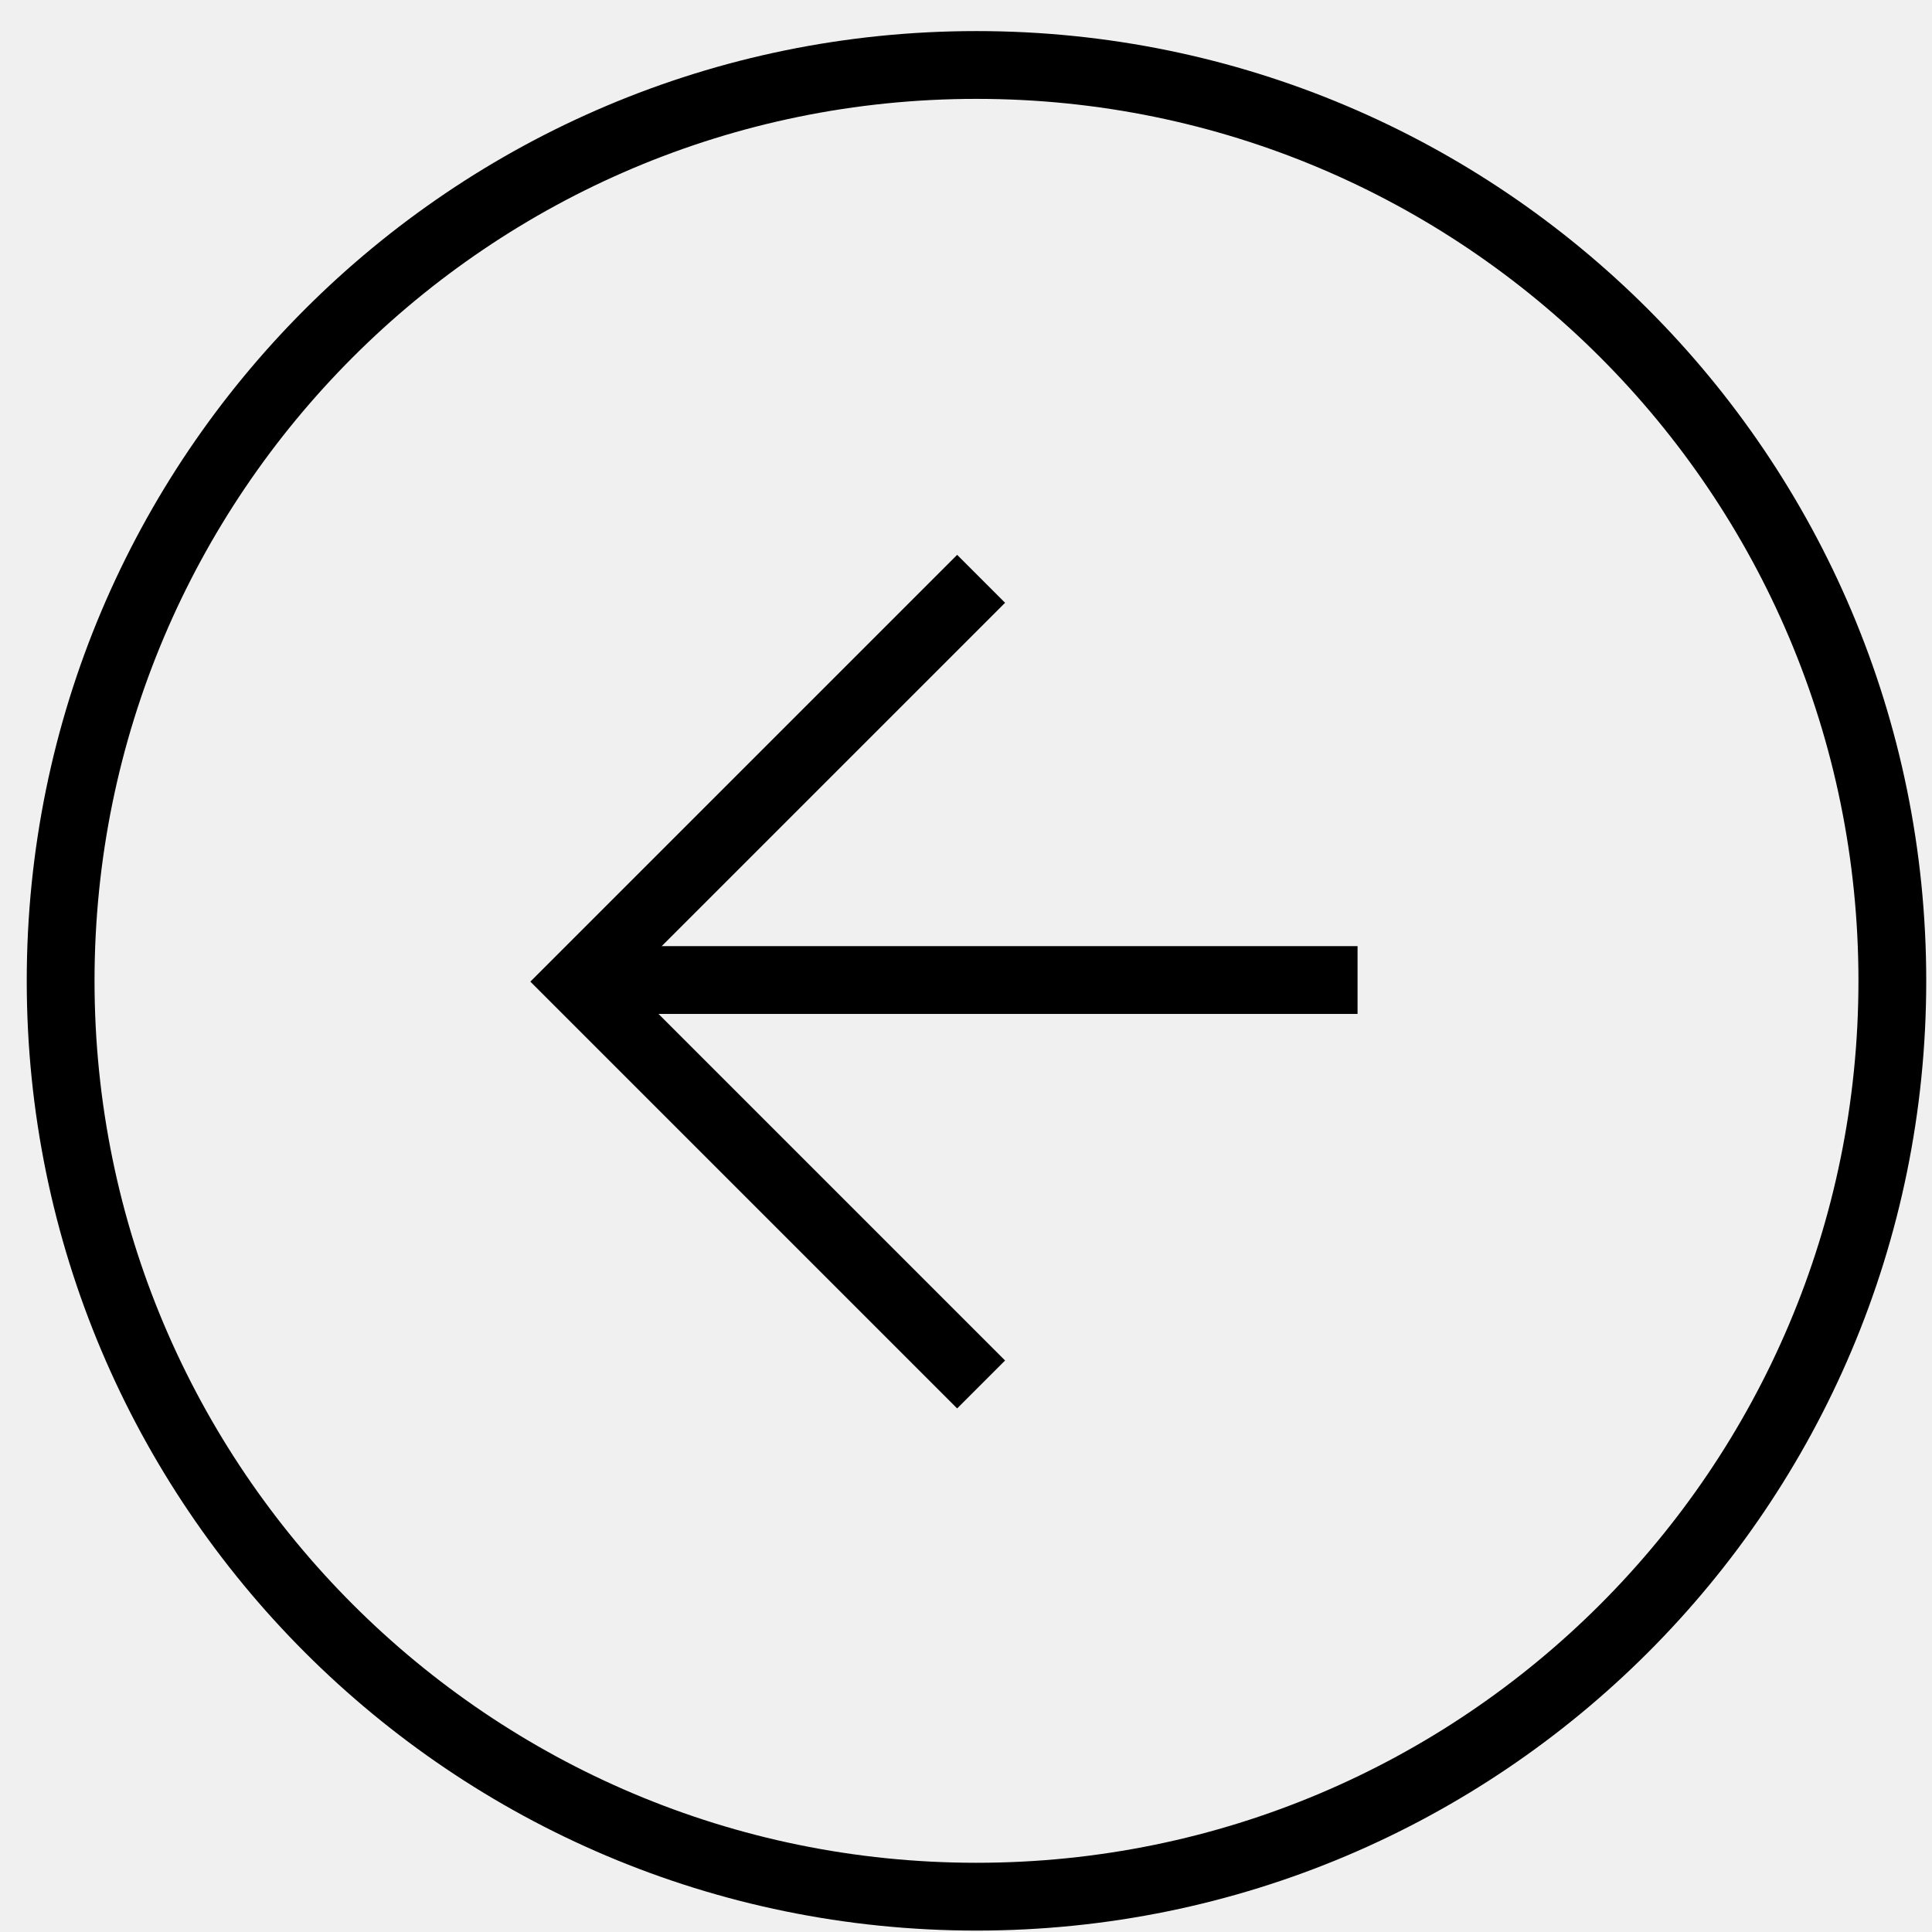
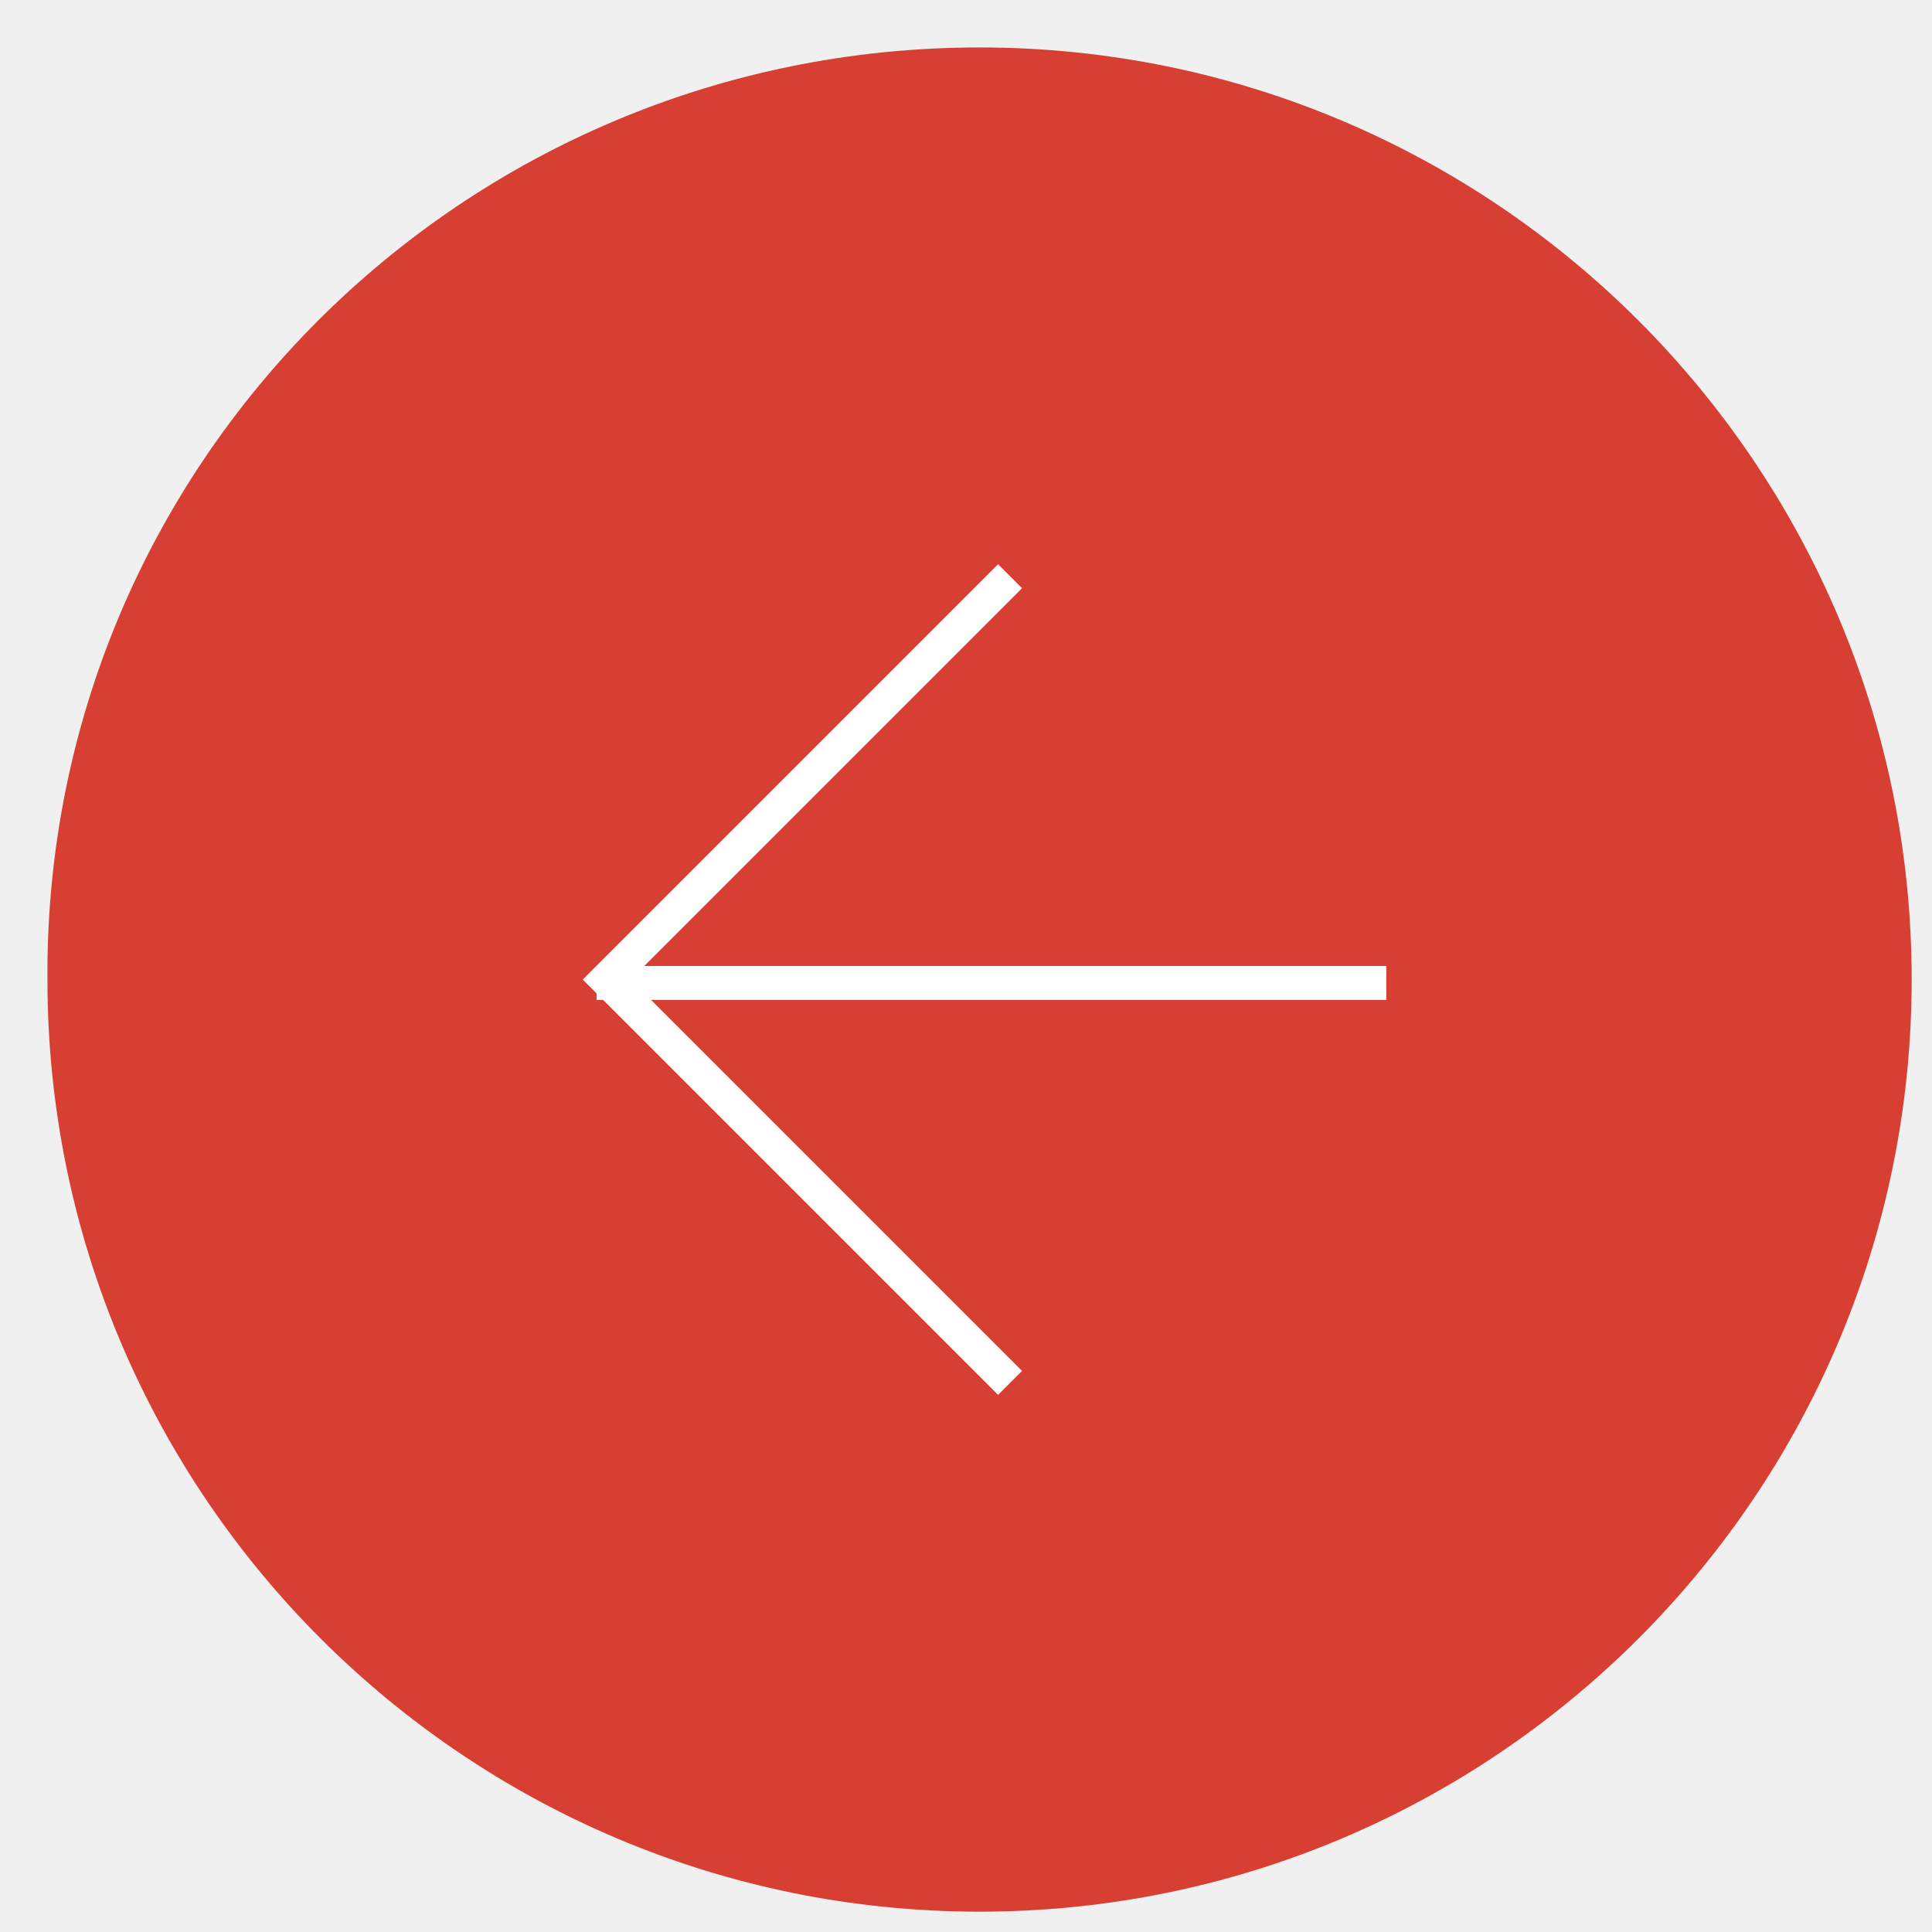
- <svg xmlns="http://www.w3.org/2000/svg" width="57" height="57" viewBox="0 0 57 57" fill="none">
-   <path d="M28.946 40.846L17.061 28.961L28.946 17.077" stroke="currentColor" stroke-width="2" />
-   <path d="M16.789 28.914H40.052" stroke="currentColor" stroke-width="2" />
-   <rect x="1.789" y="1.917" width="54.041" height="54.041" rx="27.02" stroke="currentColor" stroke-width="2" />
+ <svg xmlns="http://www.w3.org/2000/svg" version="1.1" id="Layer_1" x="0px" y="0px" viewBox="0 0 57 57" style="enable-background:new 0 0 57 57;" xml:space="preserve">
+   <path style="fill: #D73F32; stroke: #D73F32" d="M28.9,1.9L28.9,1.9c14.9,0,27,12.1,27,27v0c0,14.9-12.1,27-27,27h0c-14.9,0-27-12.1-27-27v0  C1.8,14,13.9,1.9,28.9,1.9z" />
+   <path style="fill: none; stroke: #FFFFFF" d="M29.8,40.8L17.9,28.9L29.8,17" />
+   <path style="fill: none; stroke: #FFFFFF" d="M40.9,29H17.6" />
</svg>
